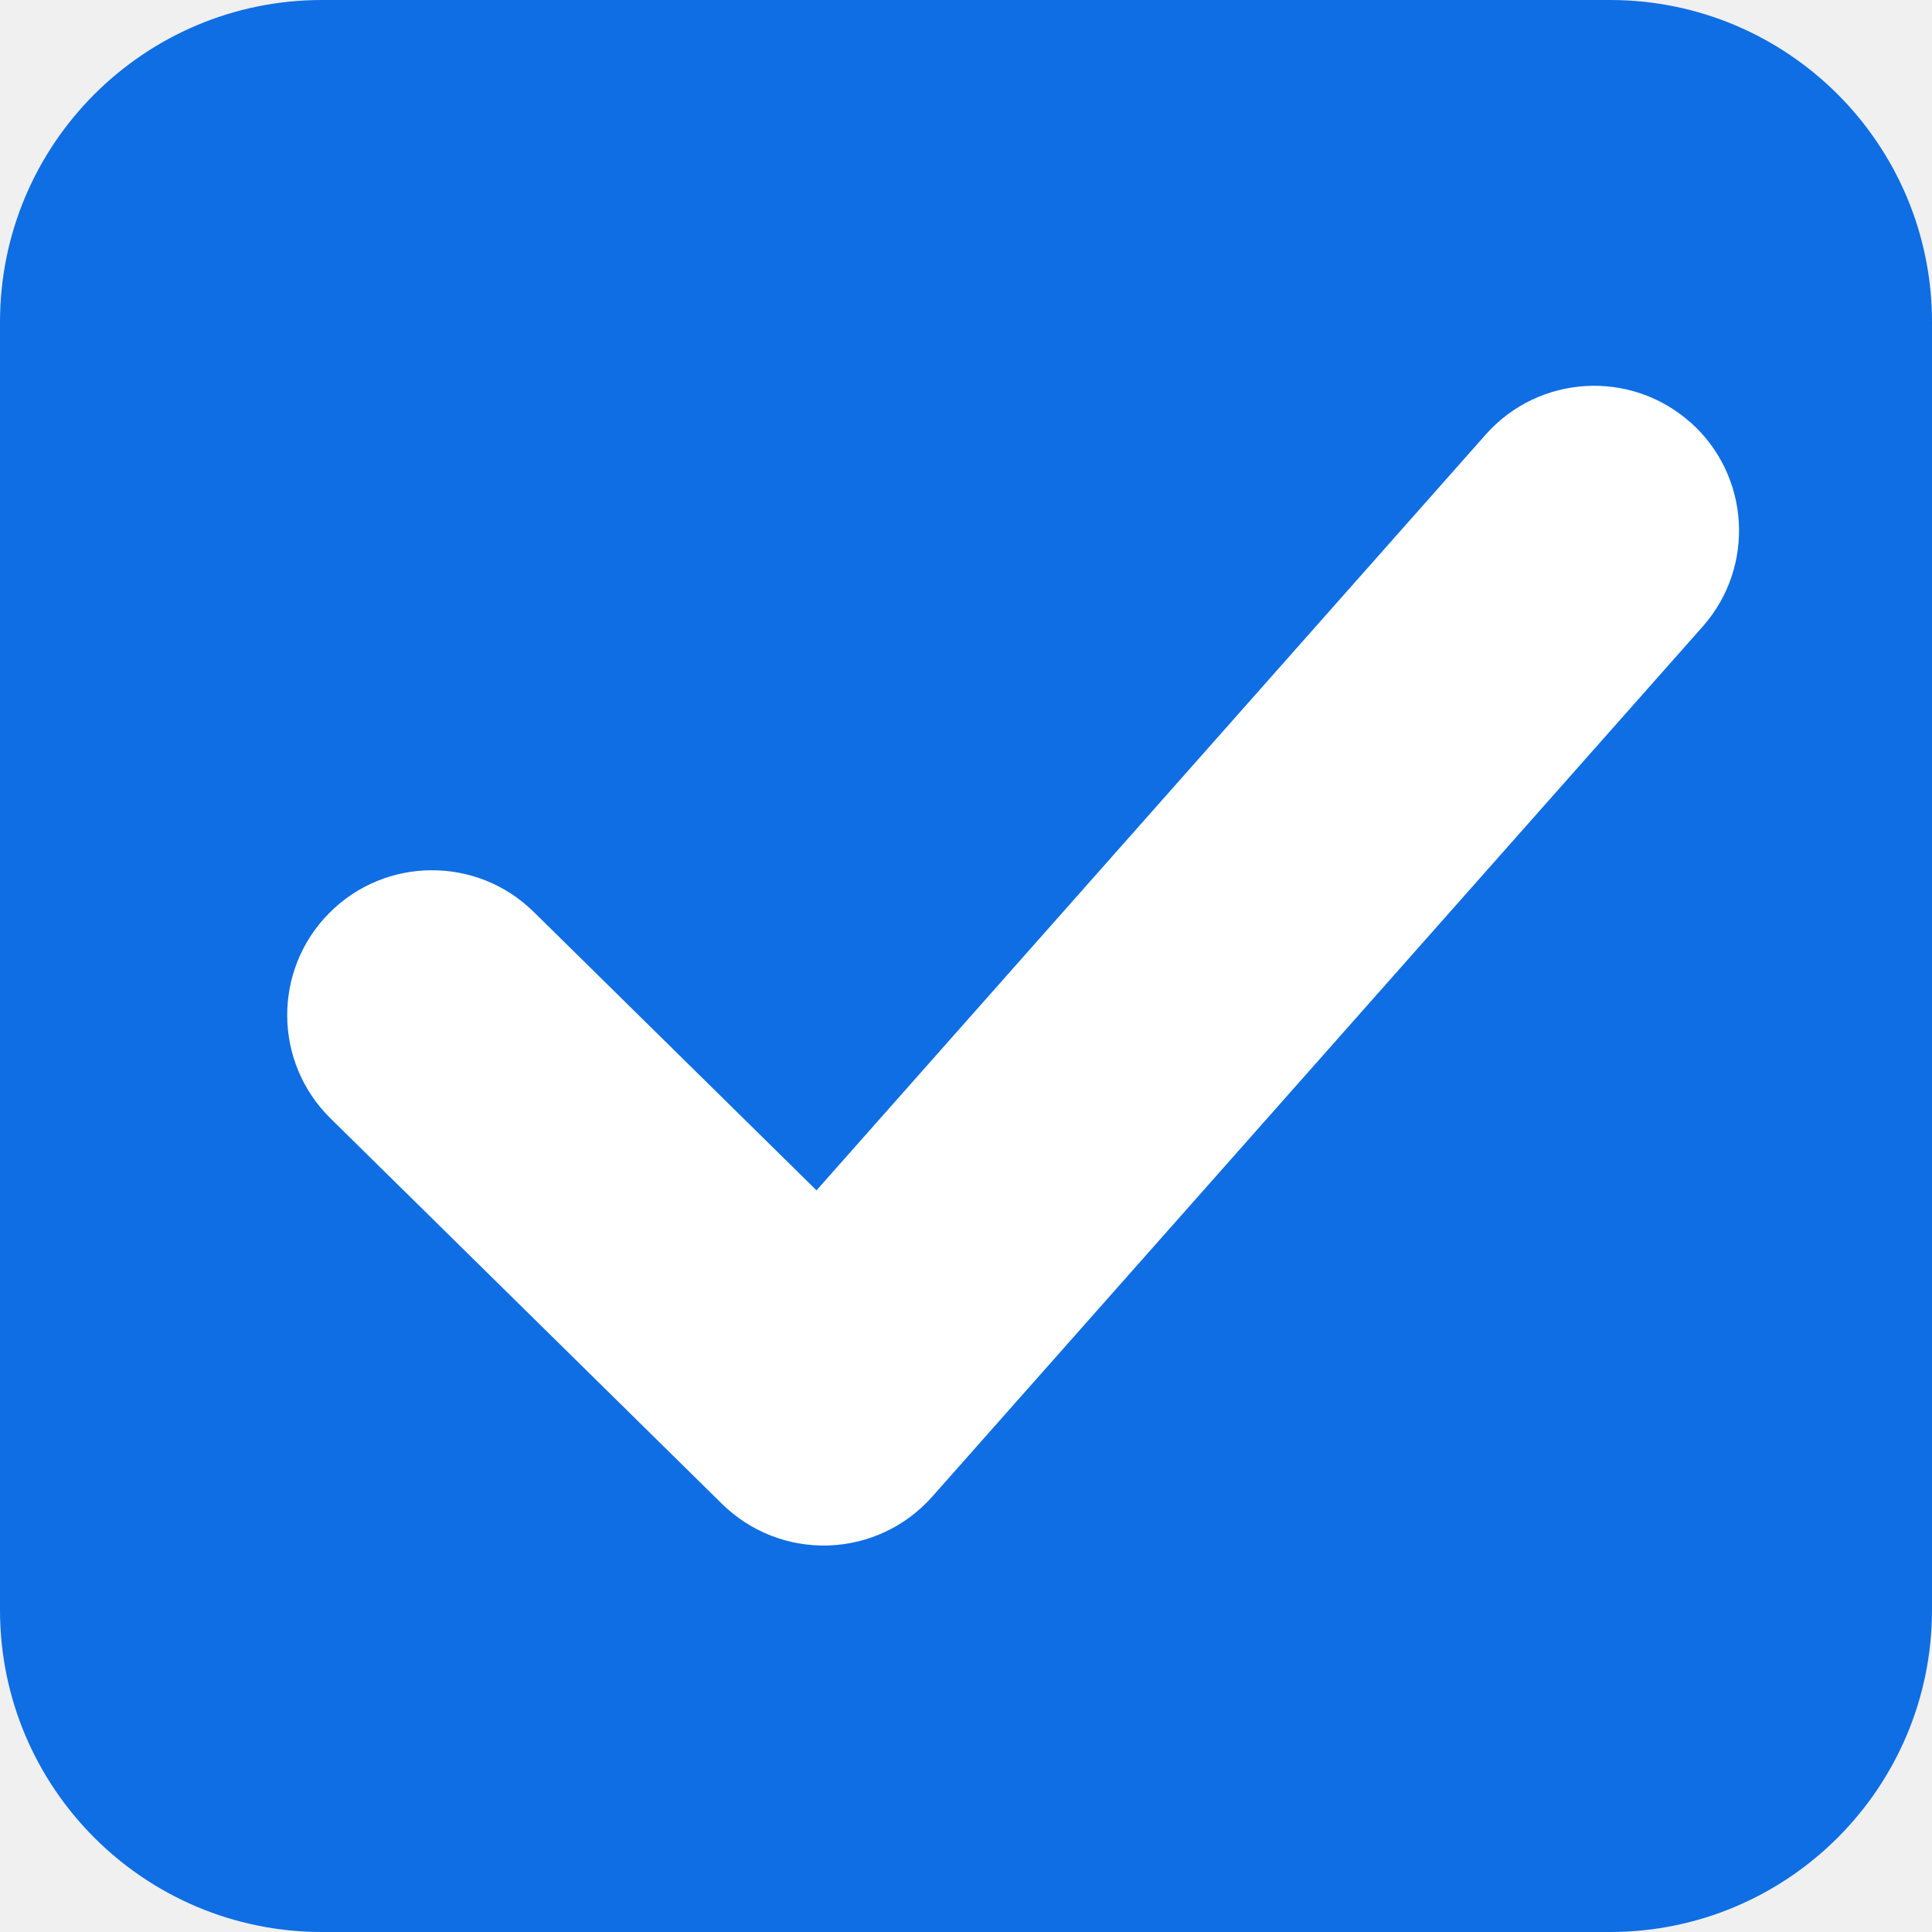
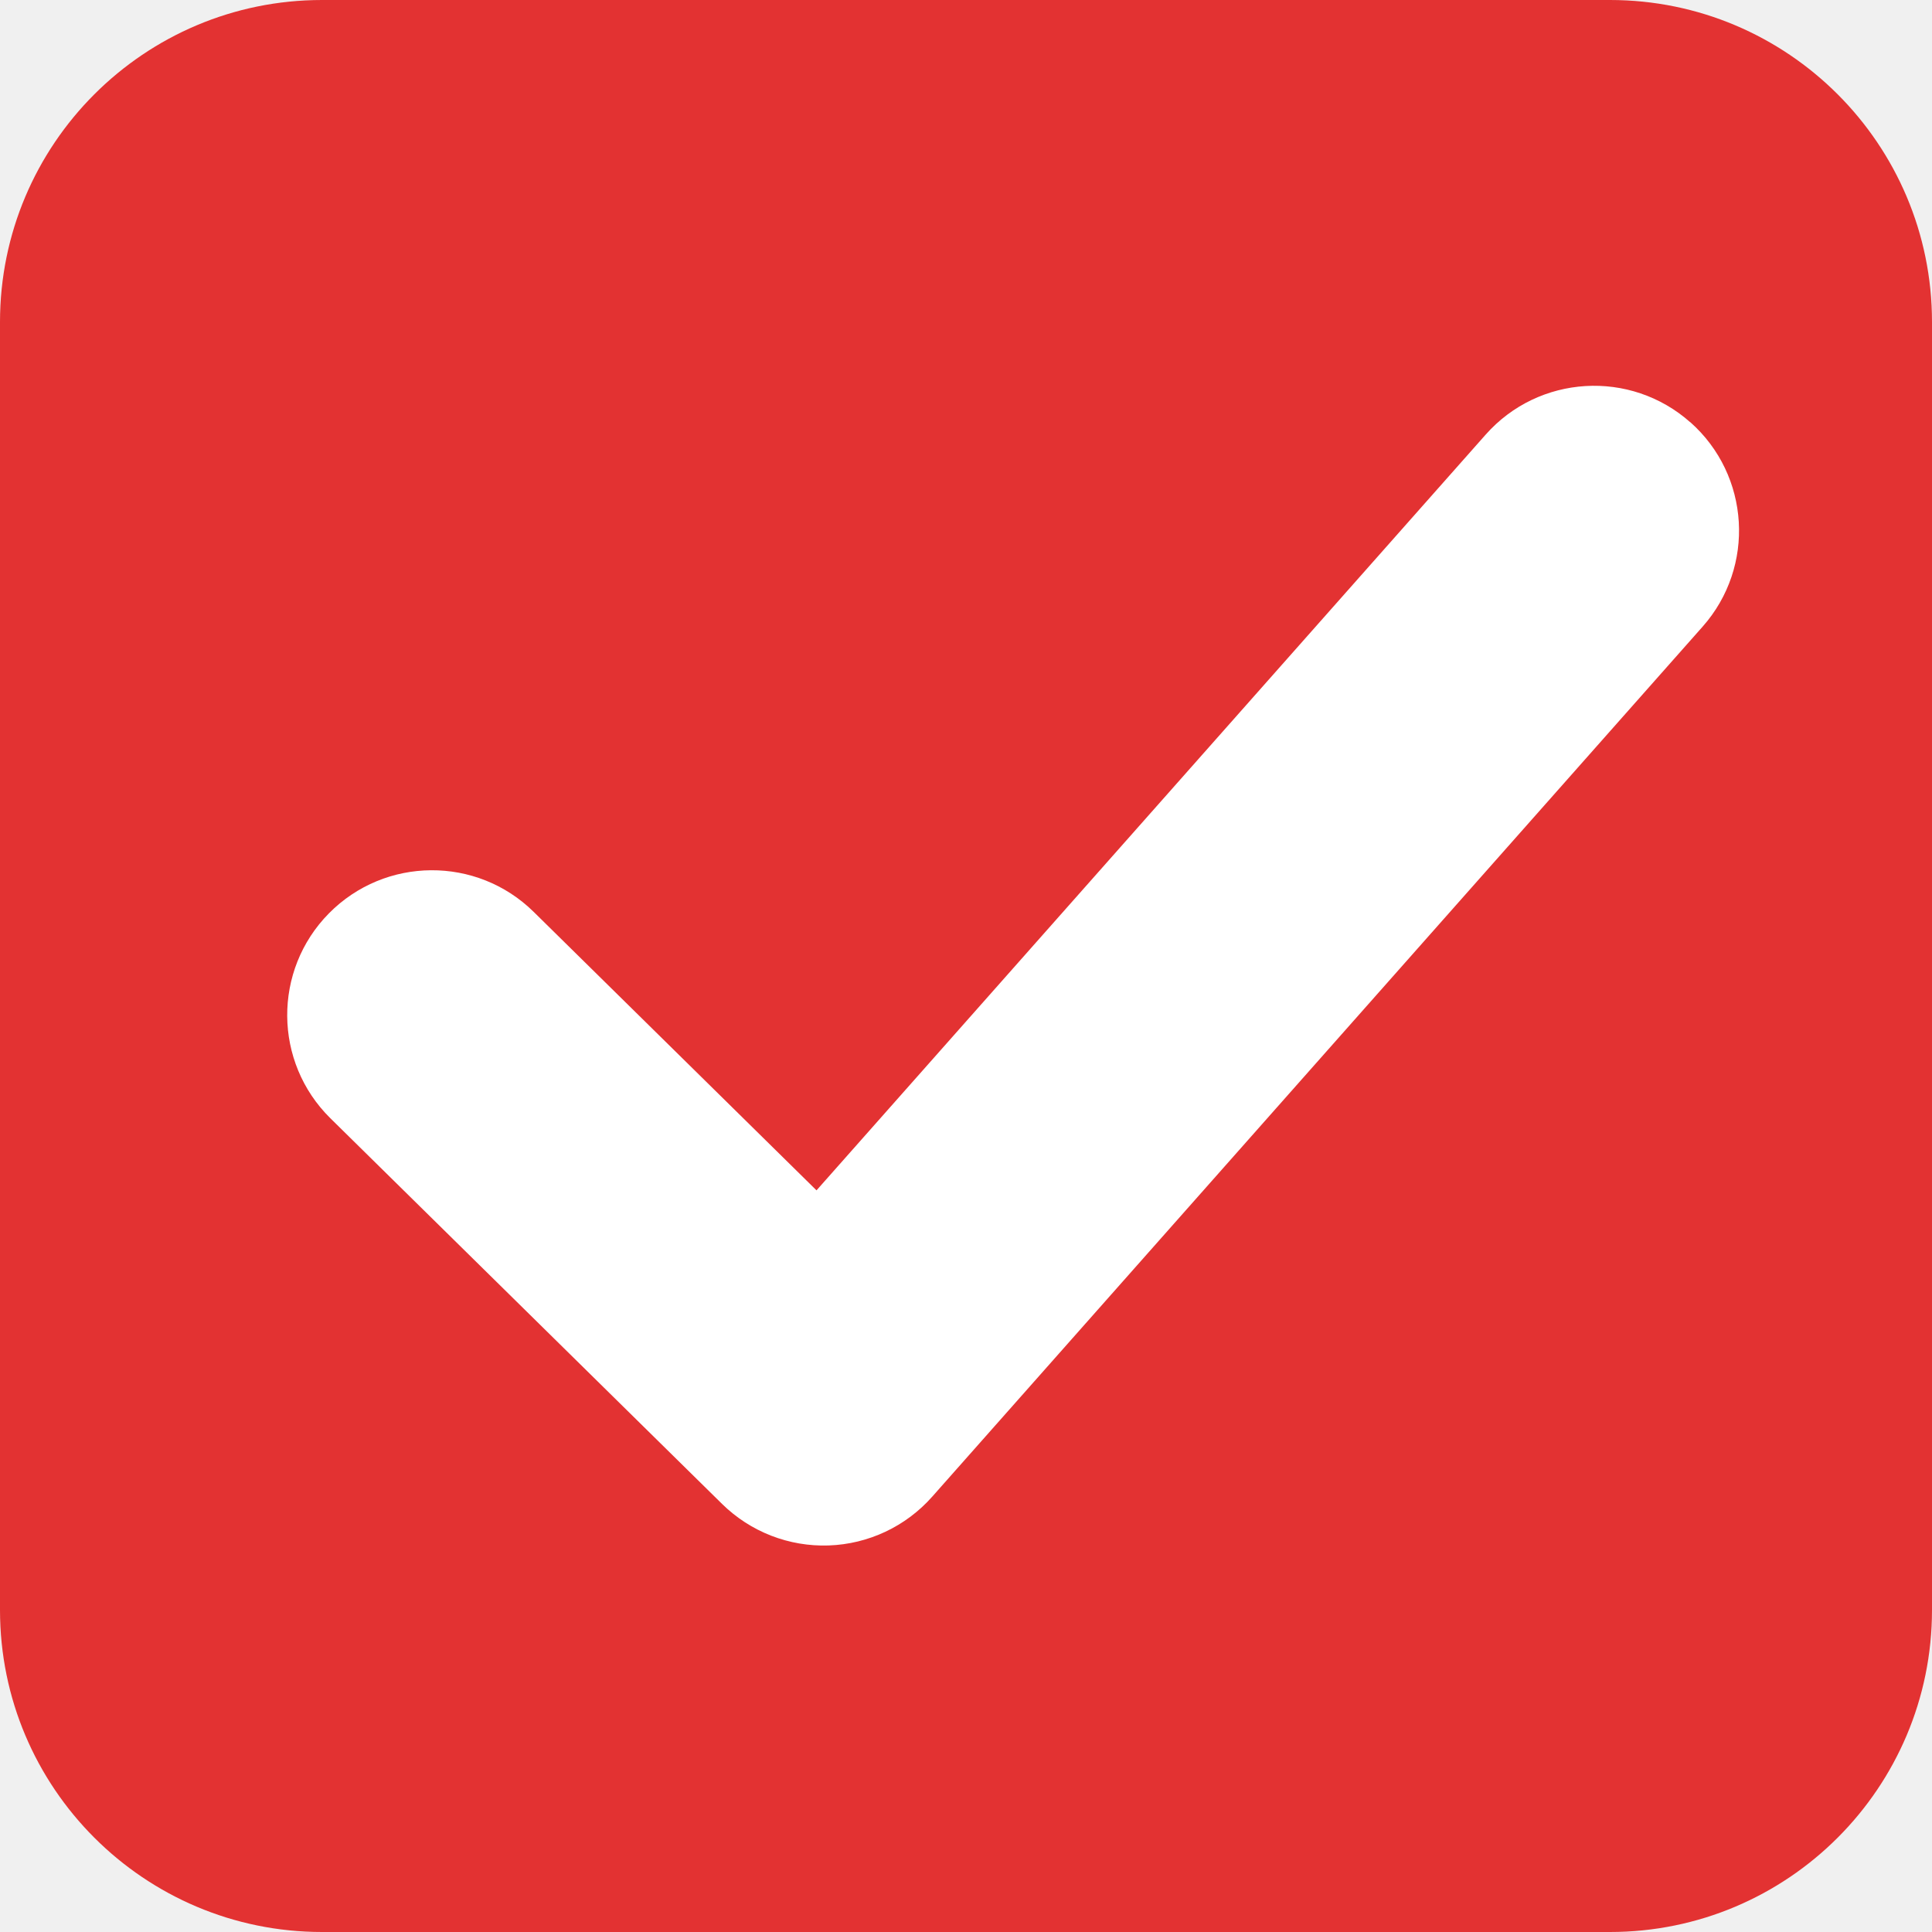
<svg xmlns="http://www.w3.org/2000/svg" width="16" height="16" version="1.1" id="svg32">
  <defs id="defs22">
    <linearGradient id="b">
      <stop offset="0" style="stop-color:#515151;stop-opacity:1" id="stop2" />
      <stop offset="1" style="stop-color:#292929;stop-opacity:1" id="stop4" />
    </linearGradient>
    <linearGradient id="a">
      <stop style="stop-color:#0b2e52;stop-opacity:1" offset="0" id="stop7" />
      <stop style="stop-color:#1862af;stop-opacity:1" offset="1" id="stop9" />
    </linearGradient>
    <linearGradient id="c">
      <stop style="stop-color:#333;stop-opacity:1" offset="0" id="stop12" />
      <stop style="stop-color:#292929;stop-opacity:1" offset="1" id="stop14" />
    </linearGradient>
    <linearGradient id="d">
      <stop style="stop-color:#16191a;stop-opacity:1" offset="0" id="stop17" />
      <stop style="stop-color:#2b3133;stop-opacity:1" offset="1" id="stop19" />
    </linearGradient>
  </defs>
-   <rect rx="2.667" y="0" x="0" height="16" width="16" style="color:#000000;display:inline;overflow:visible;visibility:visible;fill:#0f6ee3;fill-opacity:1;stroke:none;stroke-width:1.778;stroke-linecap:butt;stroke-linejoin:round;stroke-miterlimit:4;stroke-dasharray:none;stroke-dashoffset:0;stroke-opacity:1;marker:none;enable-background:accumulate" ry="2.667" id="rect26" />
+   <rect rx="2.667" y="0" x="0" height="16" width="16" style="color:#000000;display:inline;overflow:visible;visibility:visible;fill:#e33232;fill-opacity:1;stroke:none;stroke-width:1.778;stroke-linecap:butt;stroke-linejoin:round;stroke-miterlimit:4;stroke-dasharray:none;stroke-dashoffset:0;stroke-opacity:1;marker:none;enable-background:accumulate" ry="2.667" id="rect26" />
  <path style="color:#000000;fill:#ffffff;stroke-width:0.8;stroke-linecap:round;stroke-linejoin:round;-inkscape-stroke:none" d="m 13.998,3.497 a 1.2,1.2 0 0 0 -1.694,0.102 l -5.542,6.259 -2.342,-2.306 a 1.2,1.2 0 0 0 -1.696,0.012 1.2,1.2 0 0 0 0.012,1.697 l 3.244,3.194 a 1.2,1.2 0 0 0 1.74,-0.06 L 14.1,5.19 a 1.2,1.2 0 0 0 -0.102,-1.694 z" id="path28" />
</svg>
